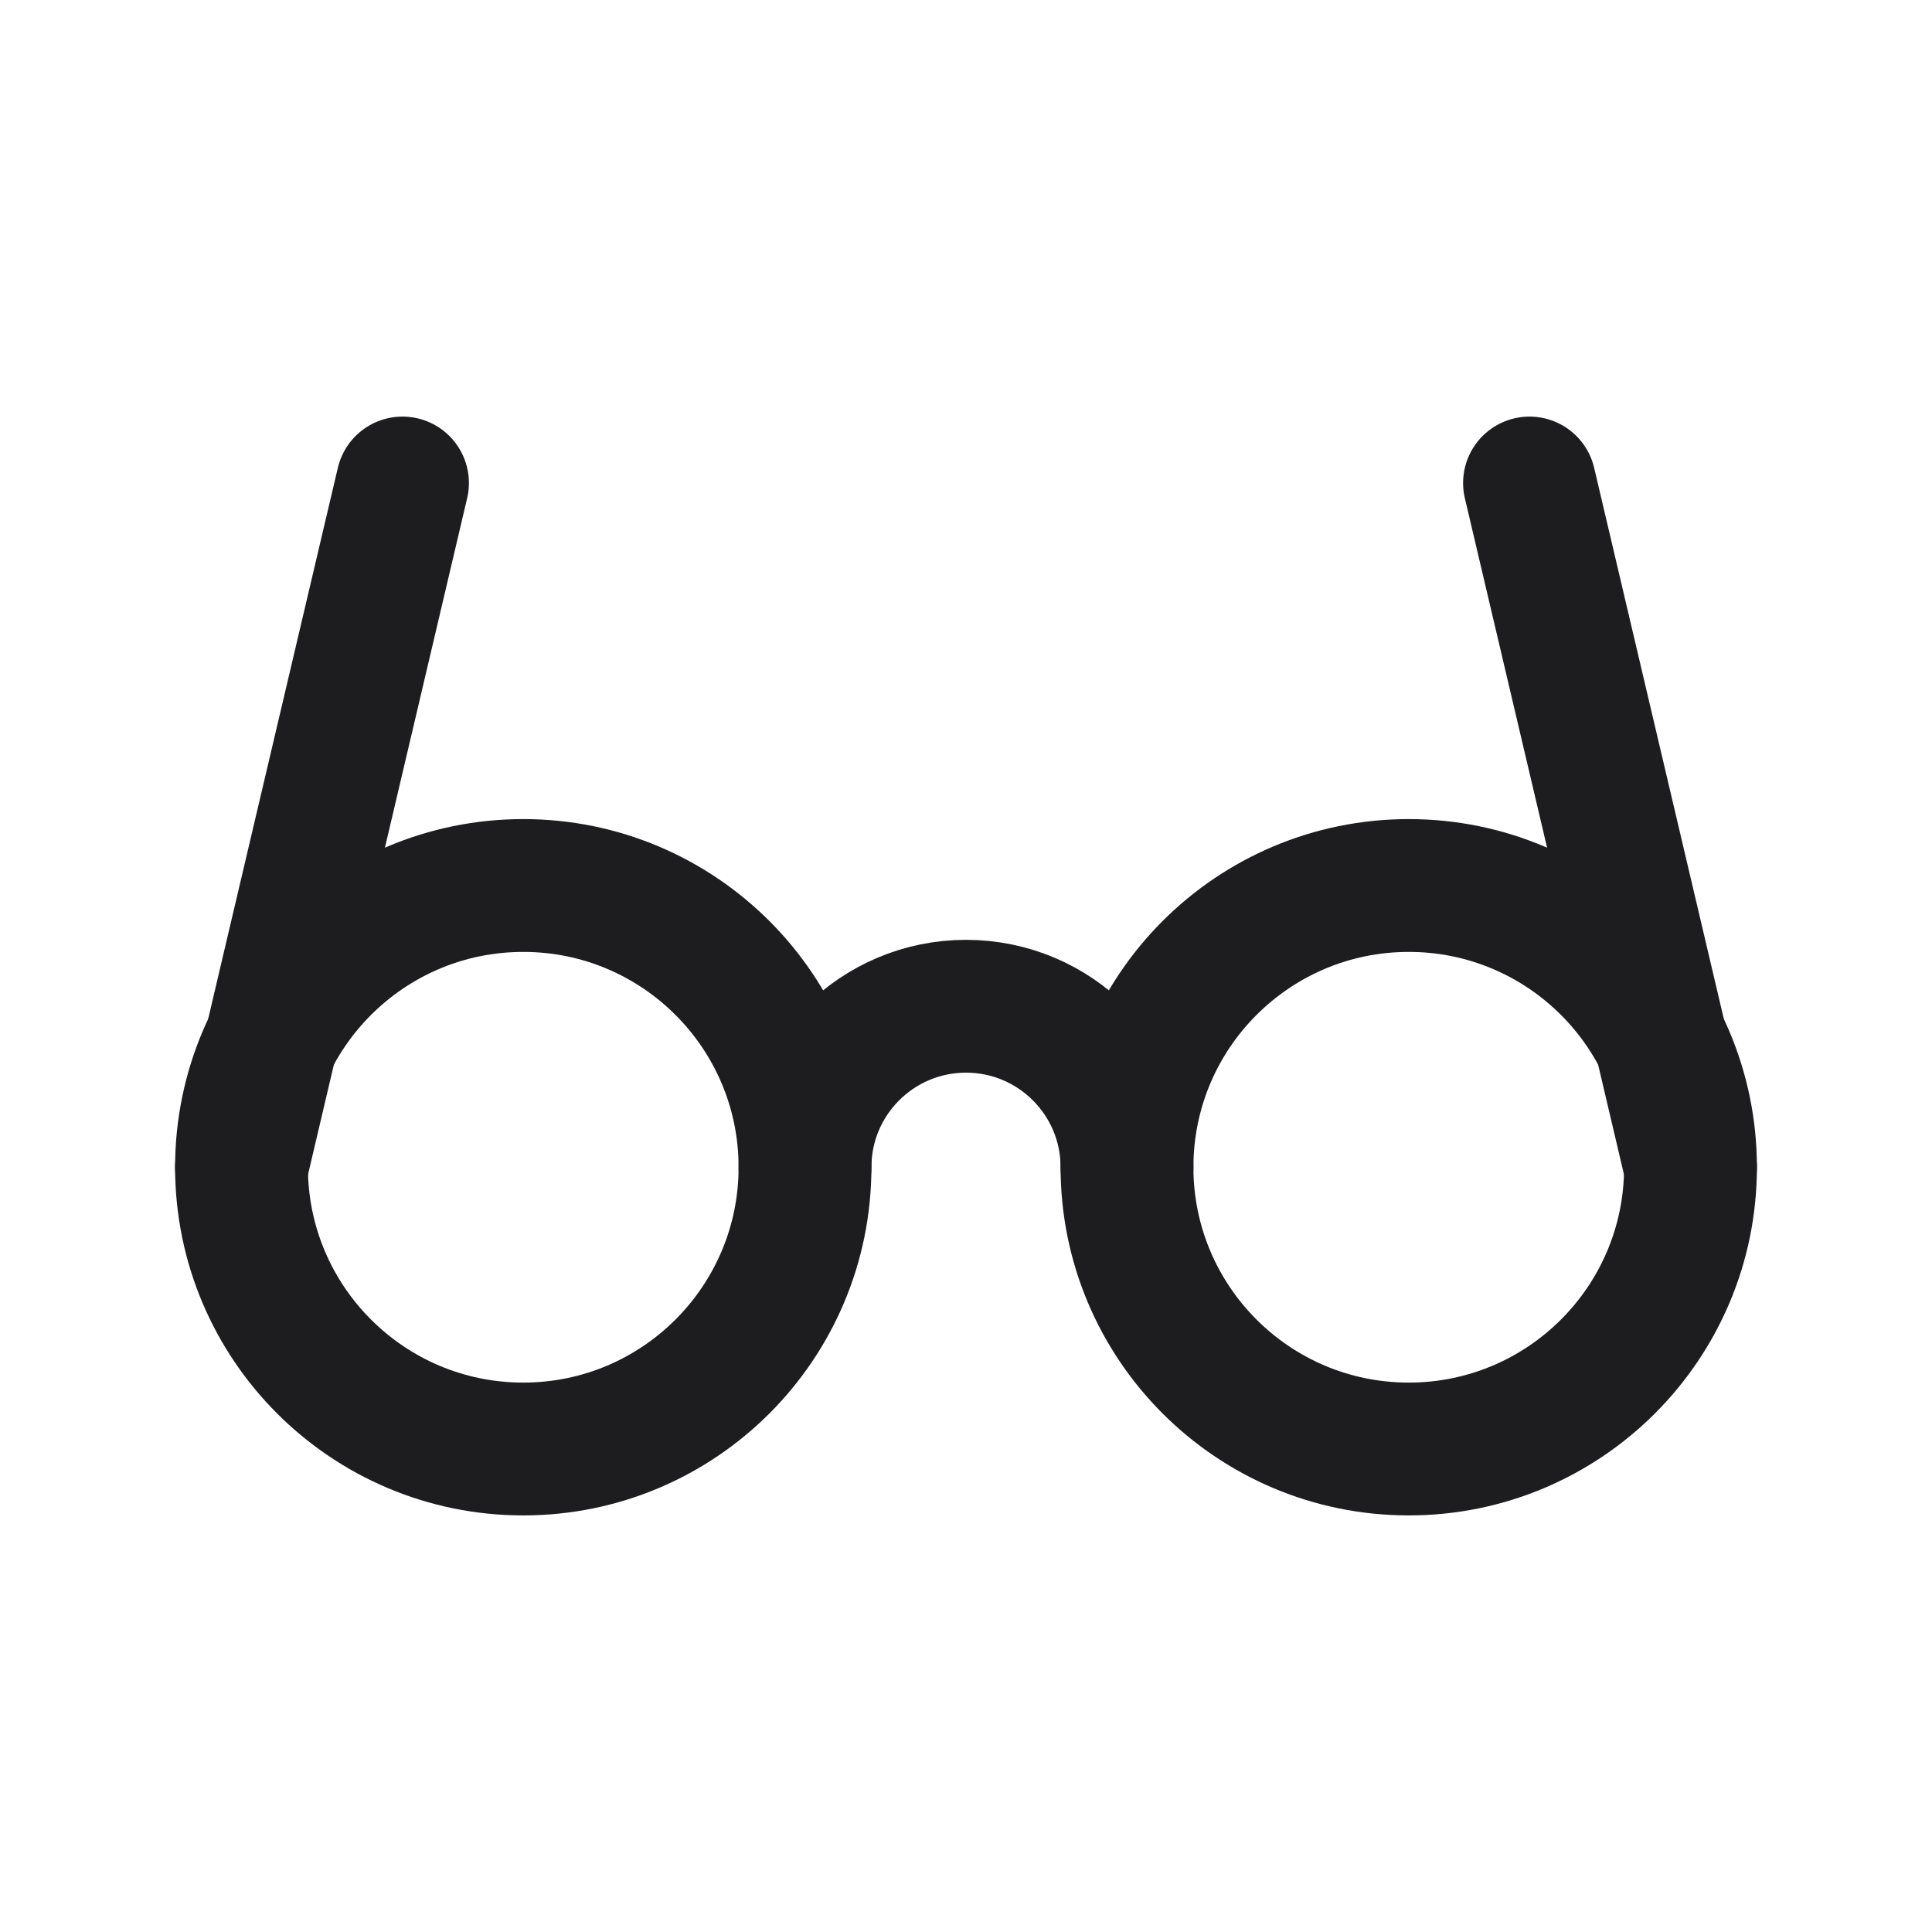
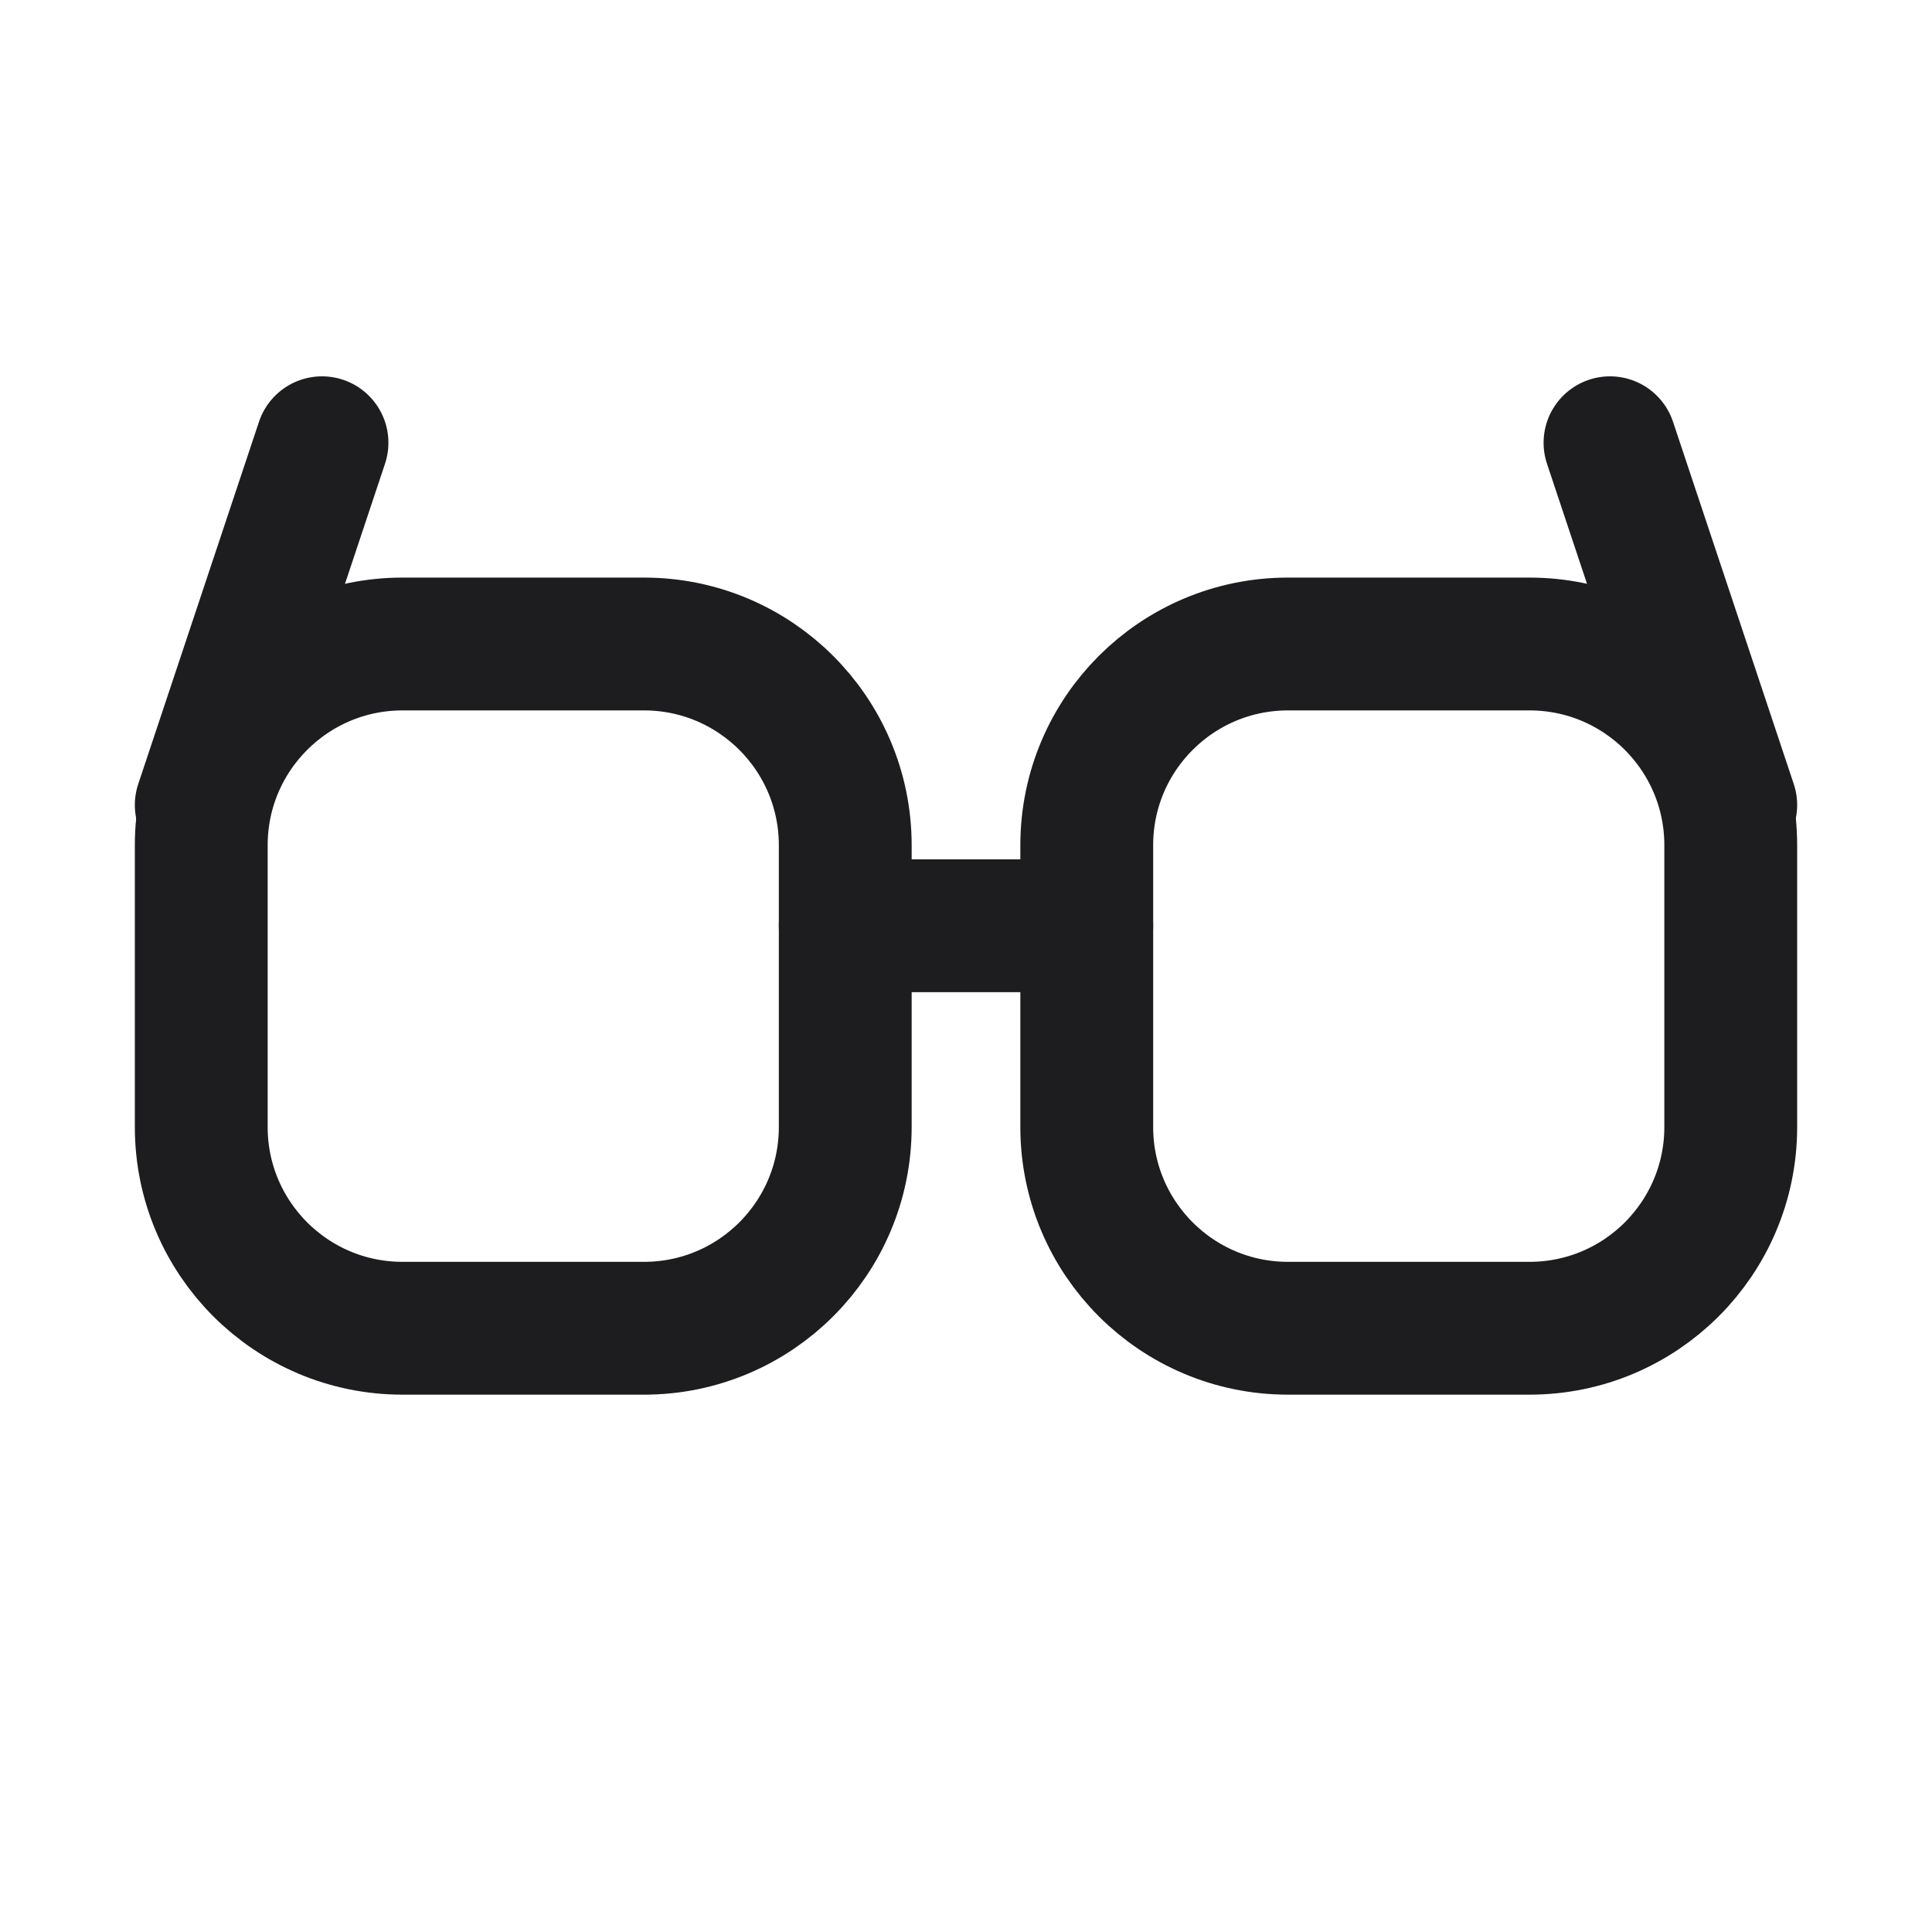
<svg xmlns="http://www.w3.org/2000/svg" width="24" height="24" viewBox="0 0 24 24" fill="none" stroke="#1d1d1f" stroke-width="1.65" stroke-linecap="round" stroke-linejoin="round">
-   <circle cx="6.5" cy="14.5" r="3.5" />
-   <circle cx="17.5" cy="14.5" r="3.5" />
-   <path d="M10 14.5a2 2 0 0 1 4 0M3 14.5 5 6m16 8.5L19 6" />
+   <rect x="2.5" y="8" width="8" height="8.5" rx="2.5" />
+   <rect x="13.5" y="8" width="8" height="8.5" rx="2.5" />
+   <path d="M10.5 11.5h3M2.5 10 4 5.5M21.5 10 20 5.5" />
</svg>
